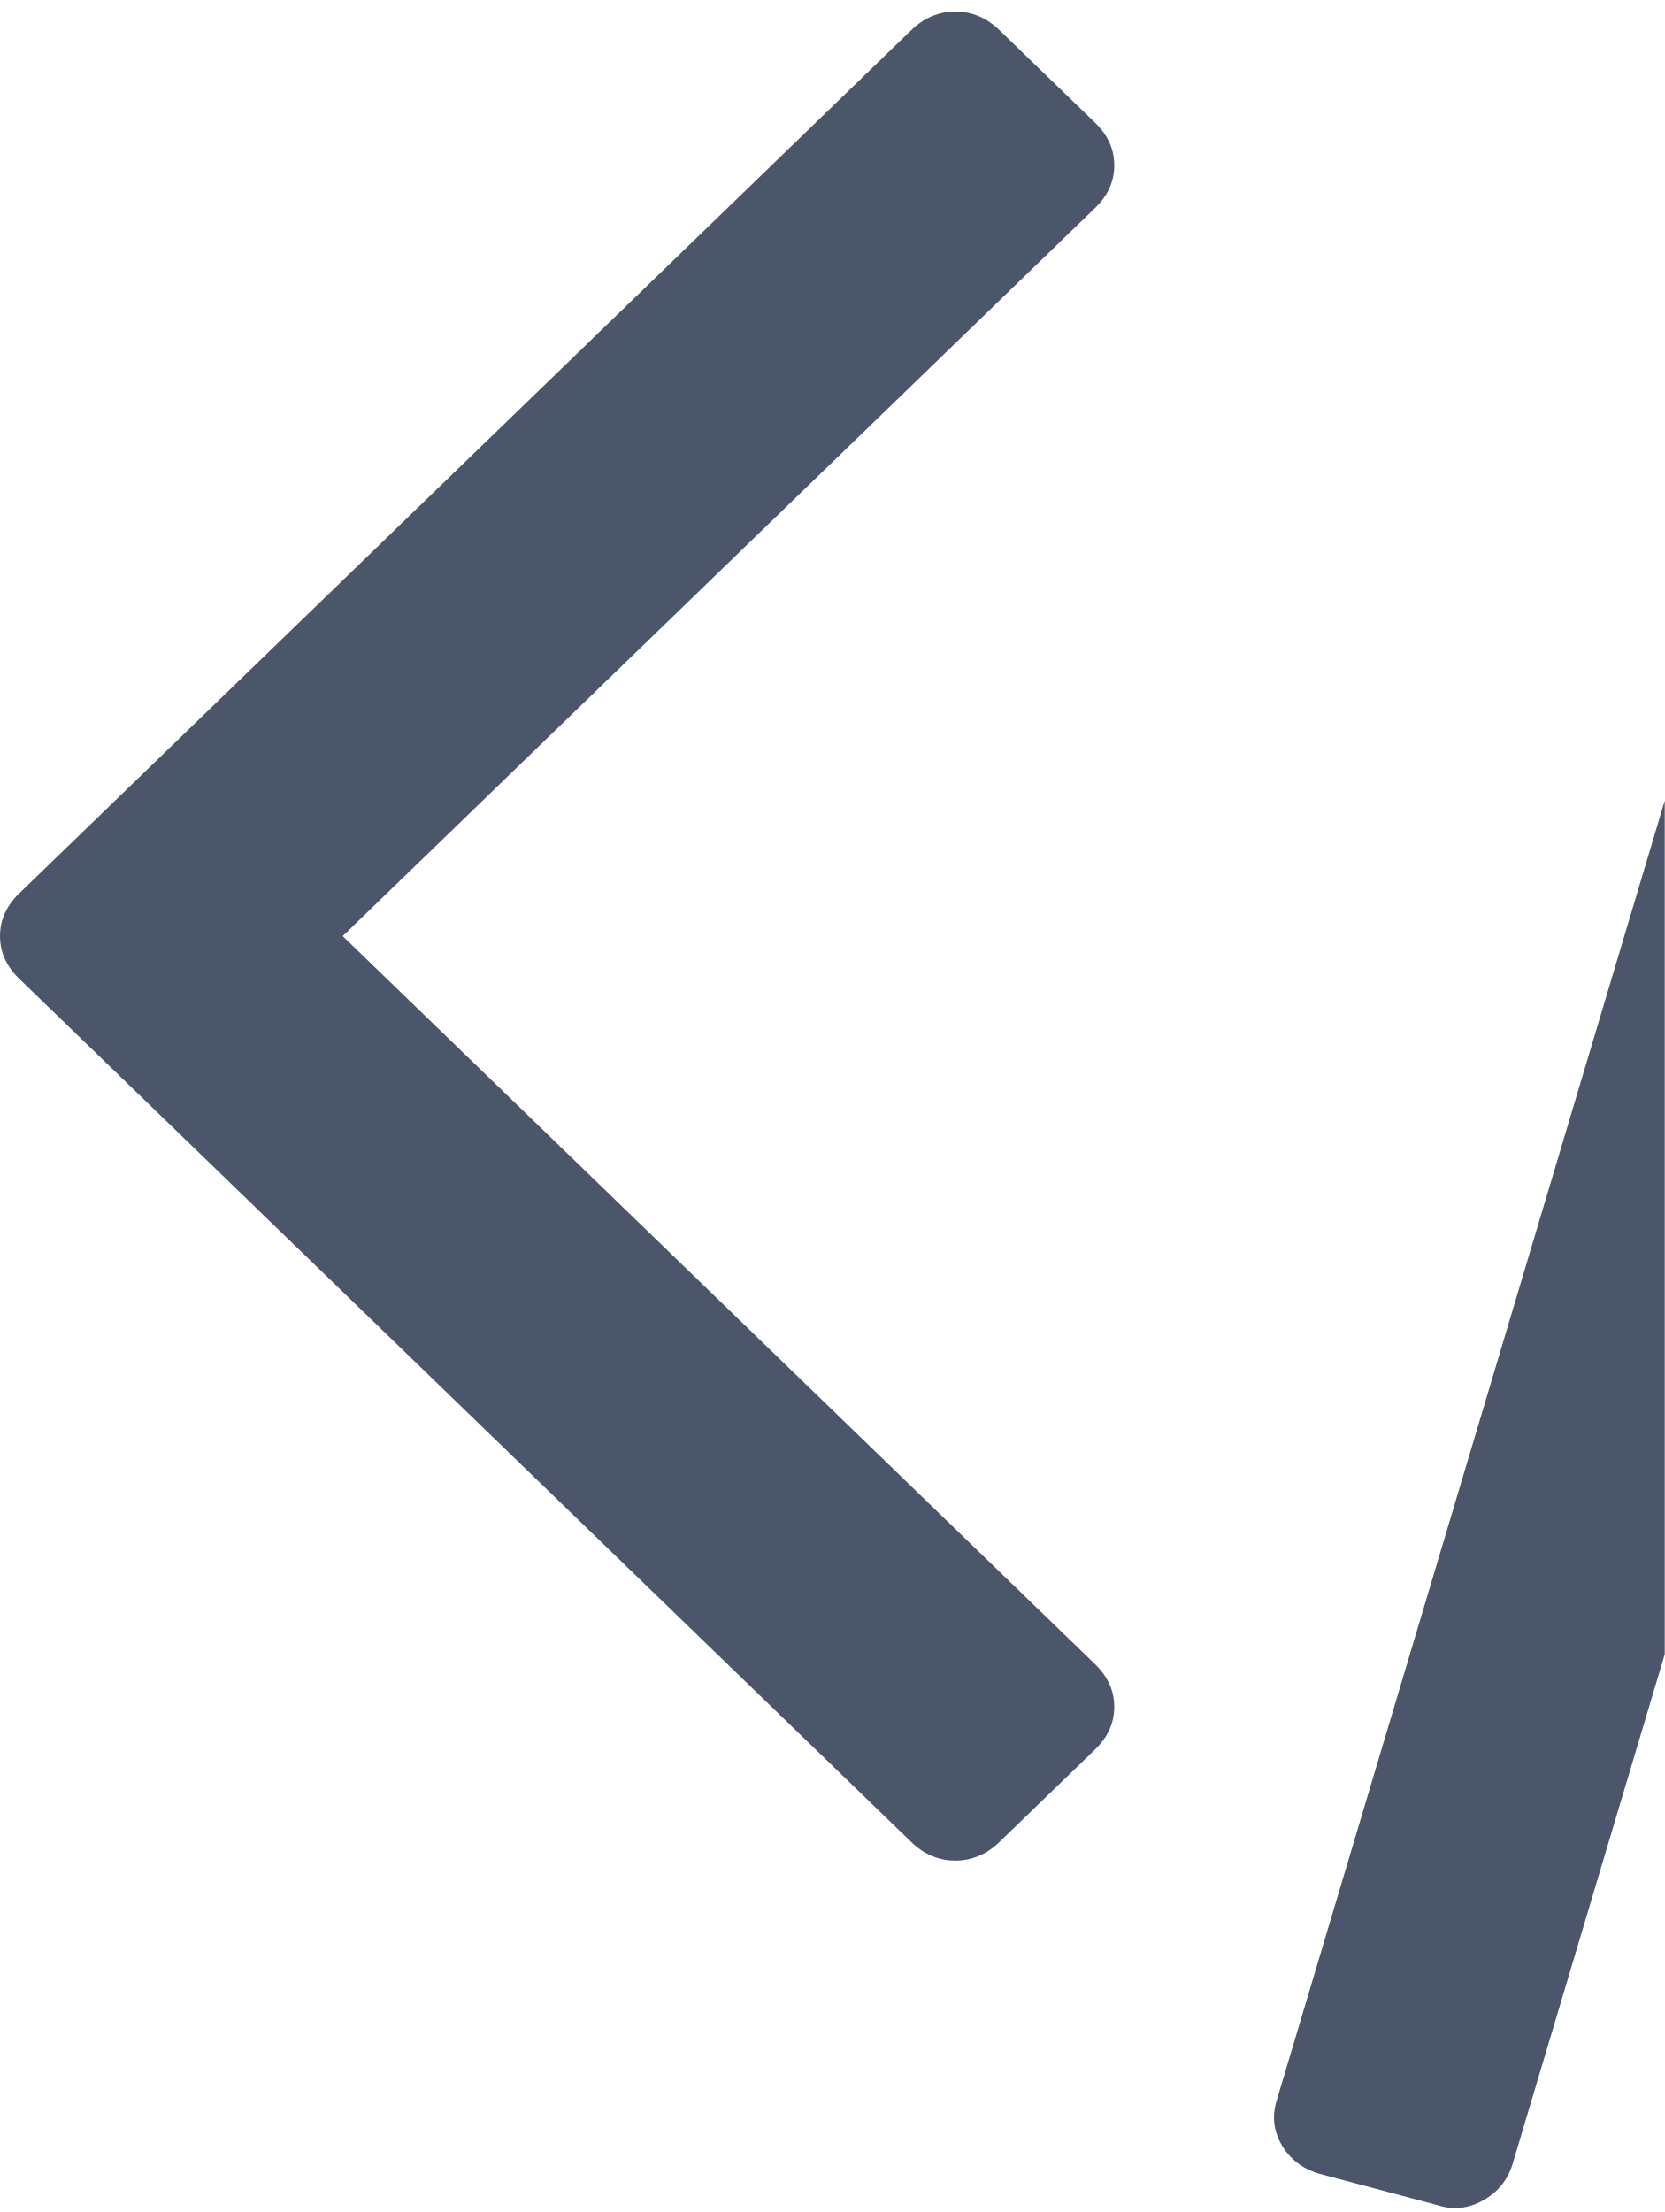
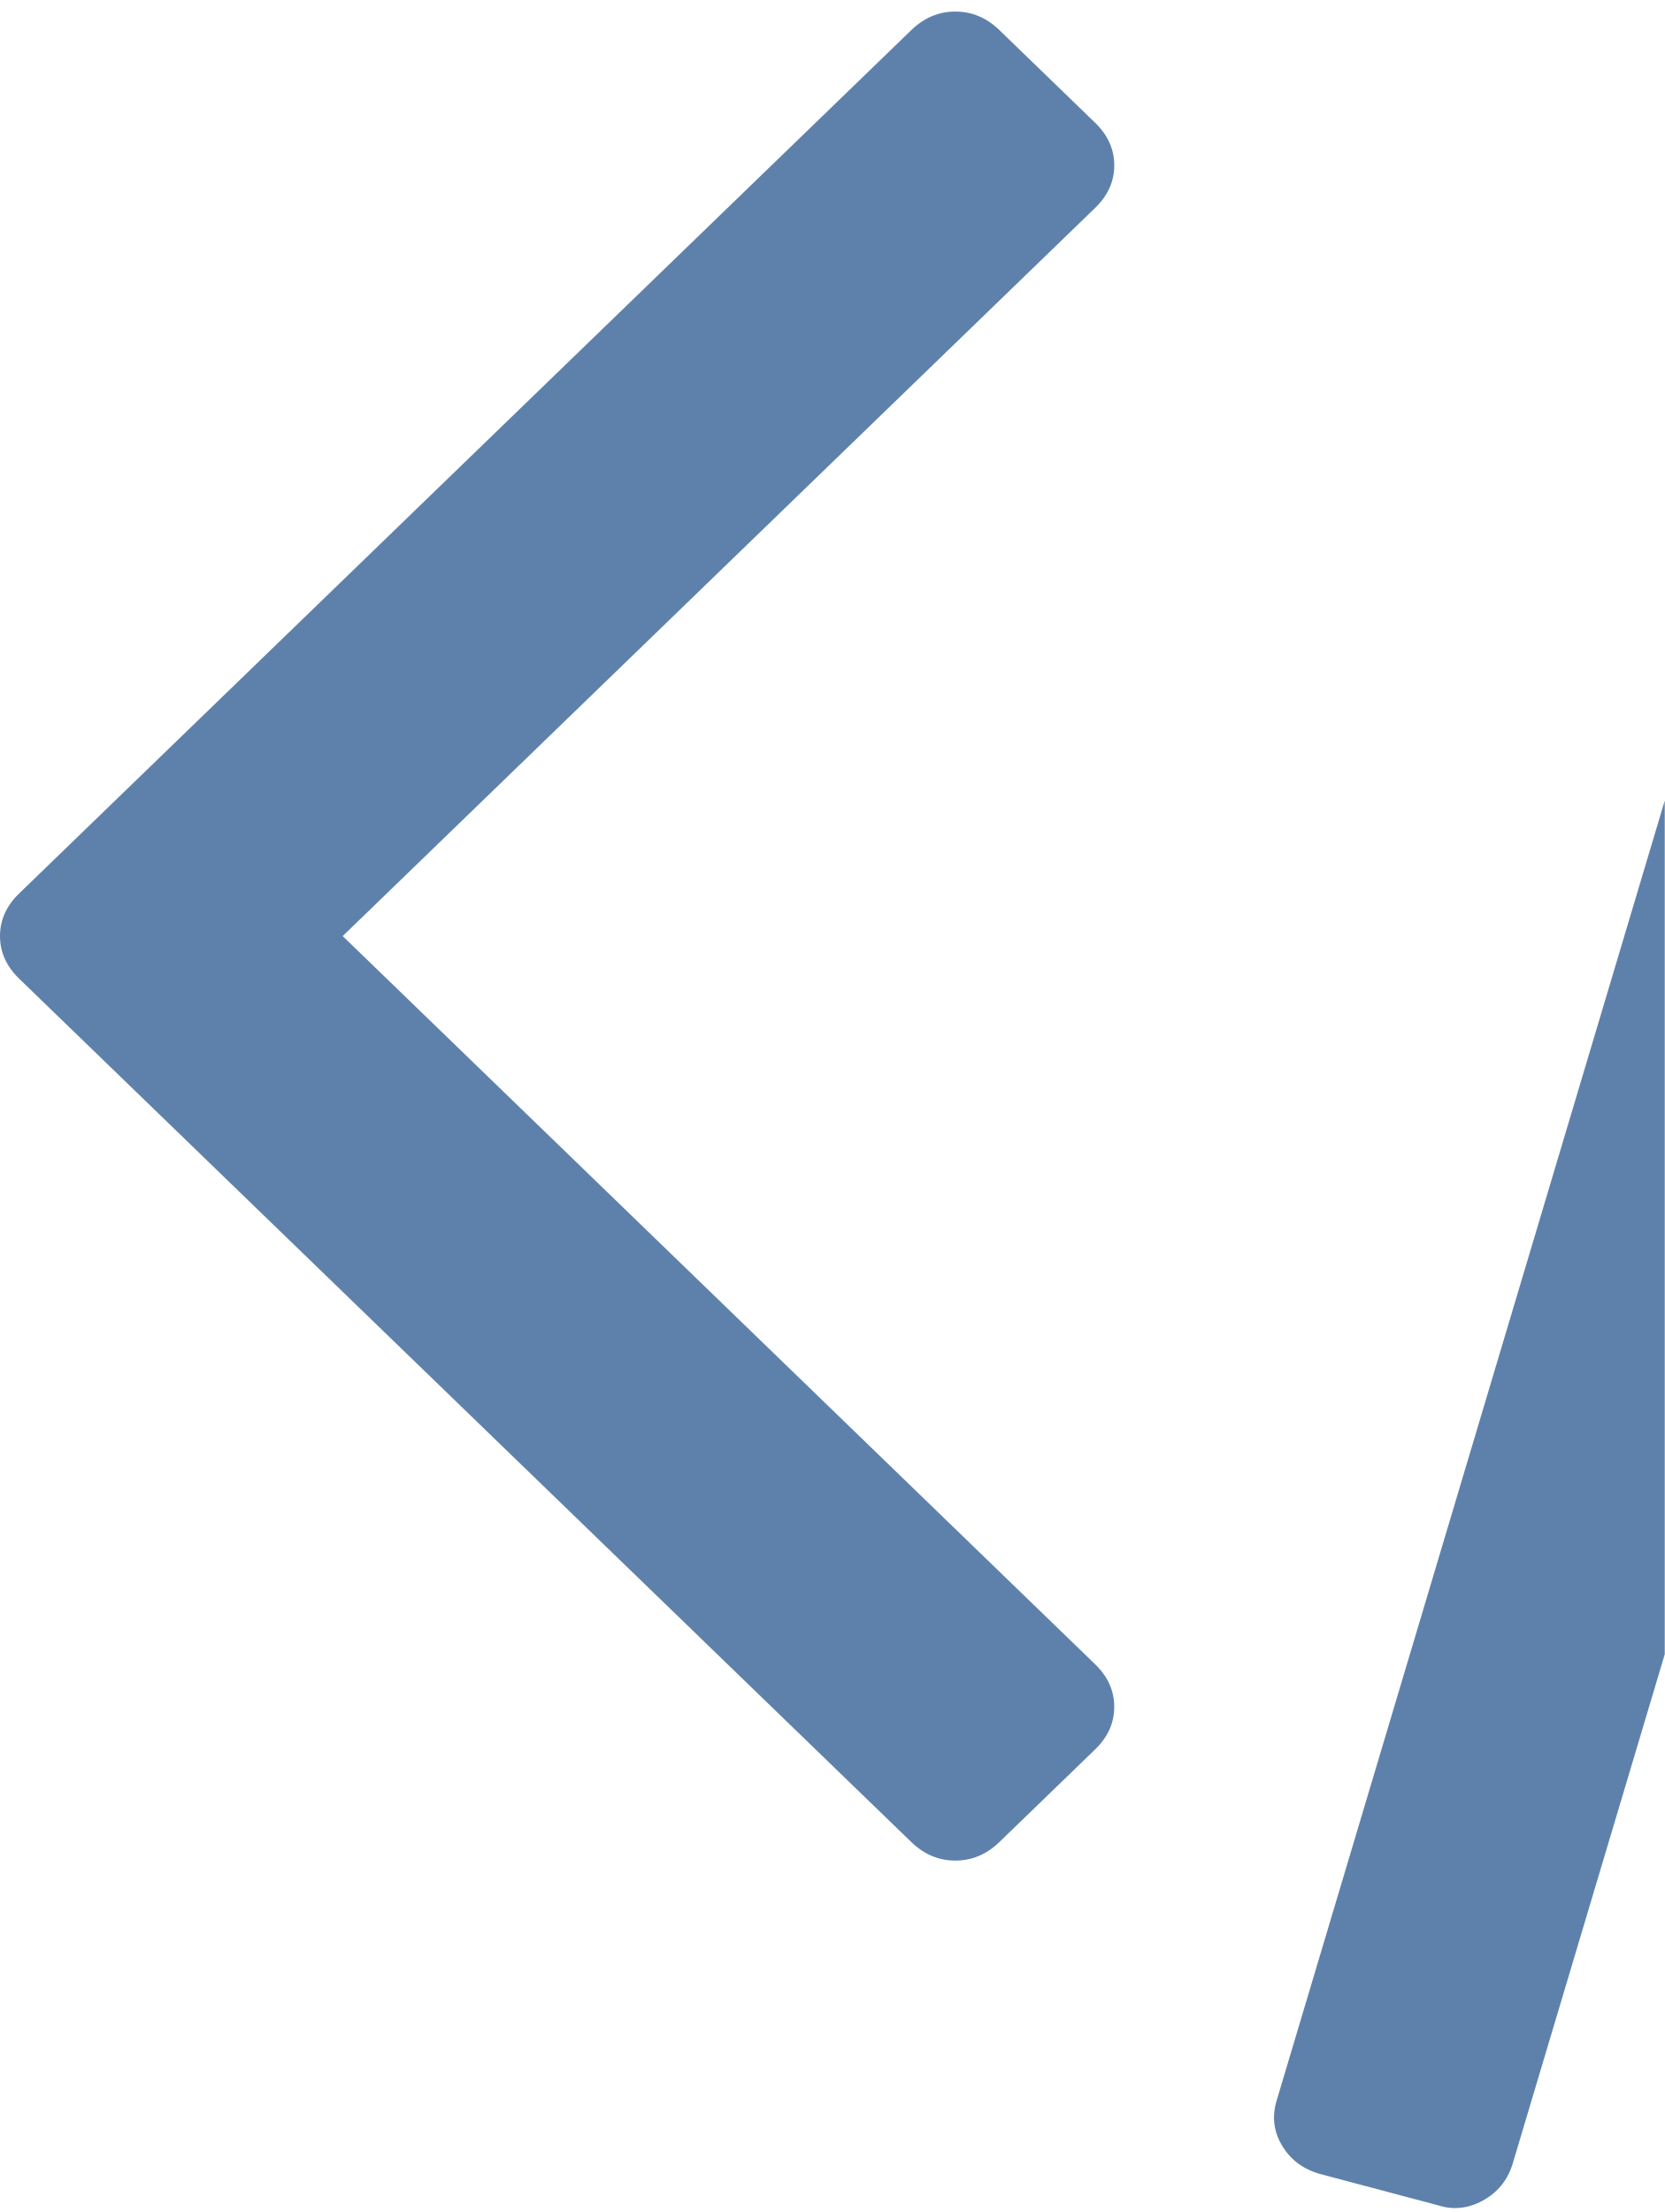
<svg xmlns="http://www.w3.org/2000/svg" width="70" height="93" viewBox="0 0 70 93" fill="none">
-   <path d="M70 33.659L53.693 88.274C53.478 88.95 53.545 89.586 53.894 90.183C54.243 90.78 54.765 91.183 55.464 91.39L60.455 92.715C61.099 92.924 61.73 92.859 62.347 92.521C62.965 92.182 63.381 91.677 63.595 91.003L70 69.551V33.659Z" fill="#4C566A" />
-   <path d="M46.853 6.952C46.853 6.277 46.584 5.679 46.047 5.16L42.022 1.265C41.485 0.746 40.868 0.486 40.17 0.486C39.473 0.486 38.855 0.746 38.319 1.265L0.805 37.564C0.268 38.083 0 38.681 0 39.356C0 40.031 0.269 40.628 0.805 41.147L38.318 77.446C38.855 77.966 39.471 78.225 40.17 78.225C40.869 78.225 41.485 77.966 42.022 77.446L46.047 73.553C46.584 73.035 46.852 72.437 46.852 71.761C46.852 71.087 46.584 70.489 46.047 69.97L14.41 39.356L46.047 8.743C46.585 8.225 46.853 7.627 46.853 6.952Z" fill="#4C566A" />
+   <path d="M70 33.659L53.693 88.274C53.478 88.95 53.545 89.586 53.894 90.183C54.243 90.78 54.765 91.183 55.464 91.39L60.455 92.715C61.099 92.924 61.73 92.859 62.347 92.521C62.965 92.182 63.381 91.677 63.595 91.003L70 69.551V33.659Z" fill="#5E81AC" />
+   <path d="M46.853 6.952C46.853 6.277 46.584 5.679 46.047 5.16L42.022 1.265C41.485 0.746 40.868 0.486 40.17 0.486C39.473 0.486 38.855 0.746 38.319 1.265L0.805 37.564C0.268 38.083 0 38.681 0 39.356C0 40.031 0.269 40.628 0.805 41.147L38.318 77.446C38.855 77.966 39.471 78.225 40.17 78.225C40.869 78.225 41.485 77.966 42.022 77.446L46.047 73.553C46.584 73.035 46.852 72.437 46.852 71.761C46.852 71.087 46.584 70.489 46.047 69.97L14.41 39.356L46.047 8.743C46.585 8.225 46.853 7.627 46.853 6.952Z" fill="#5E81AC" />
</svg>
